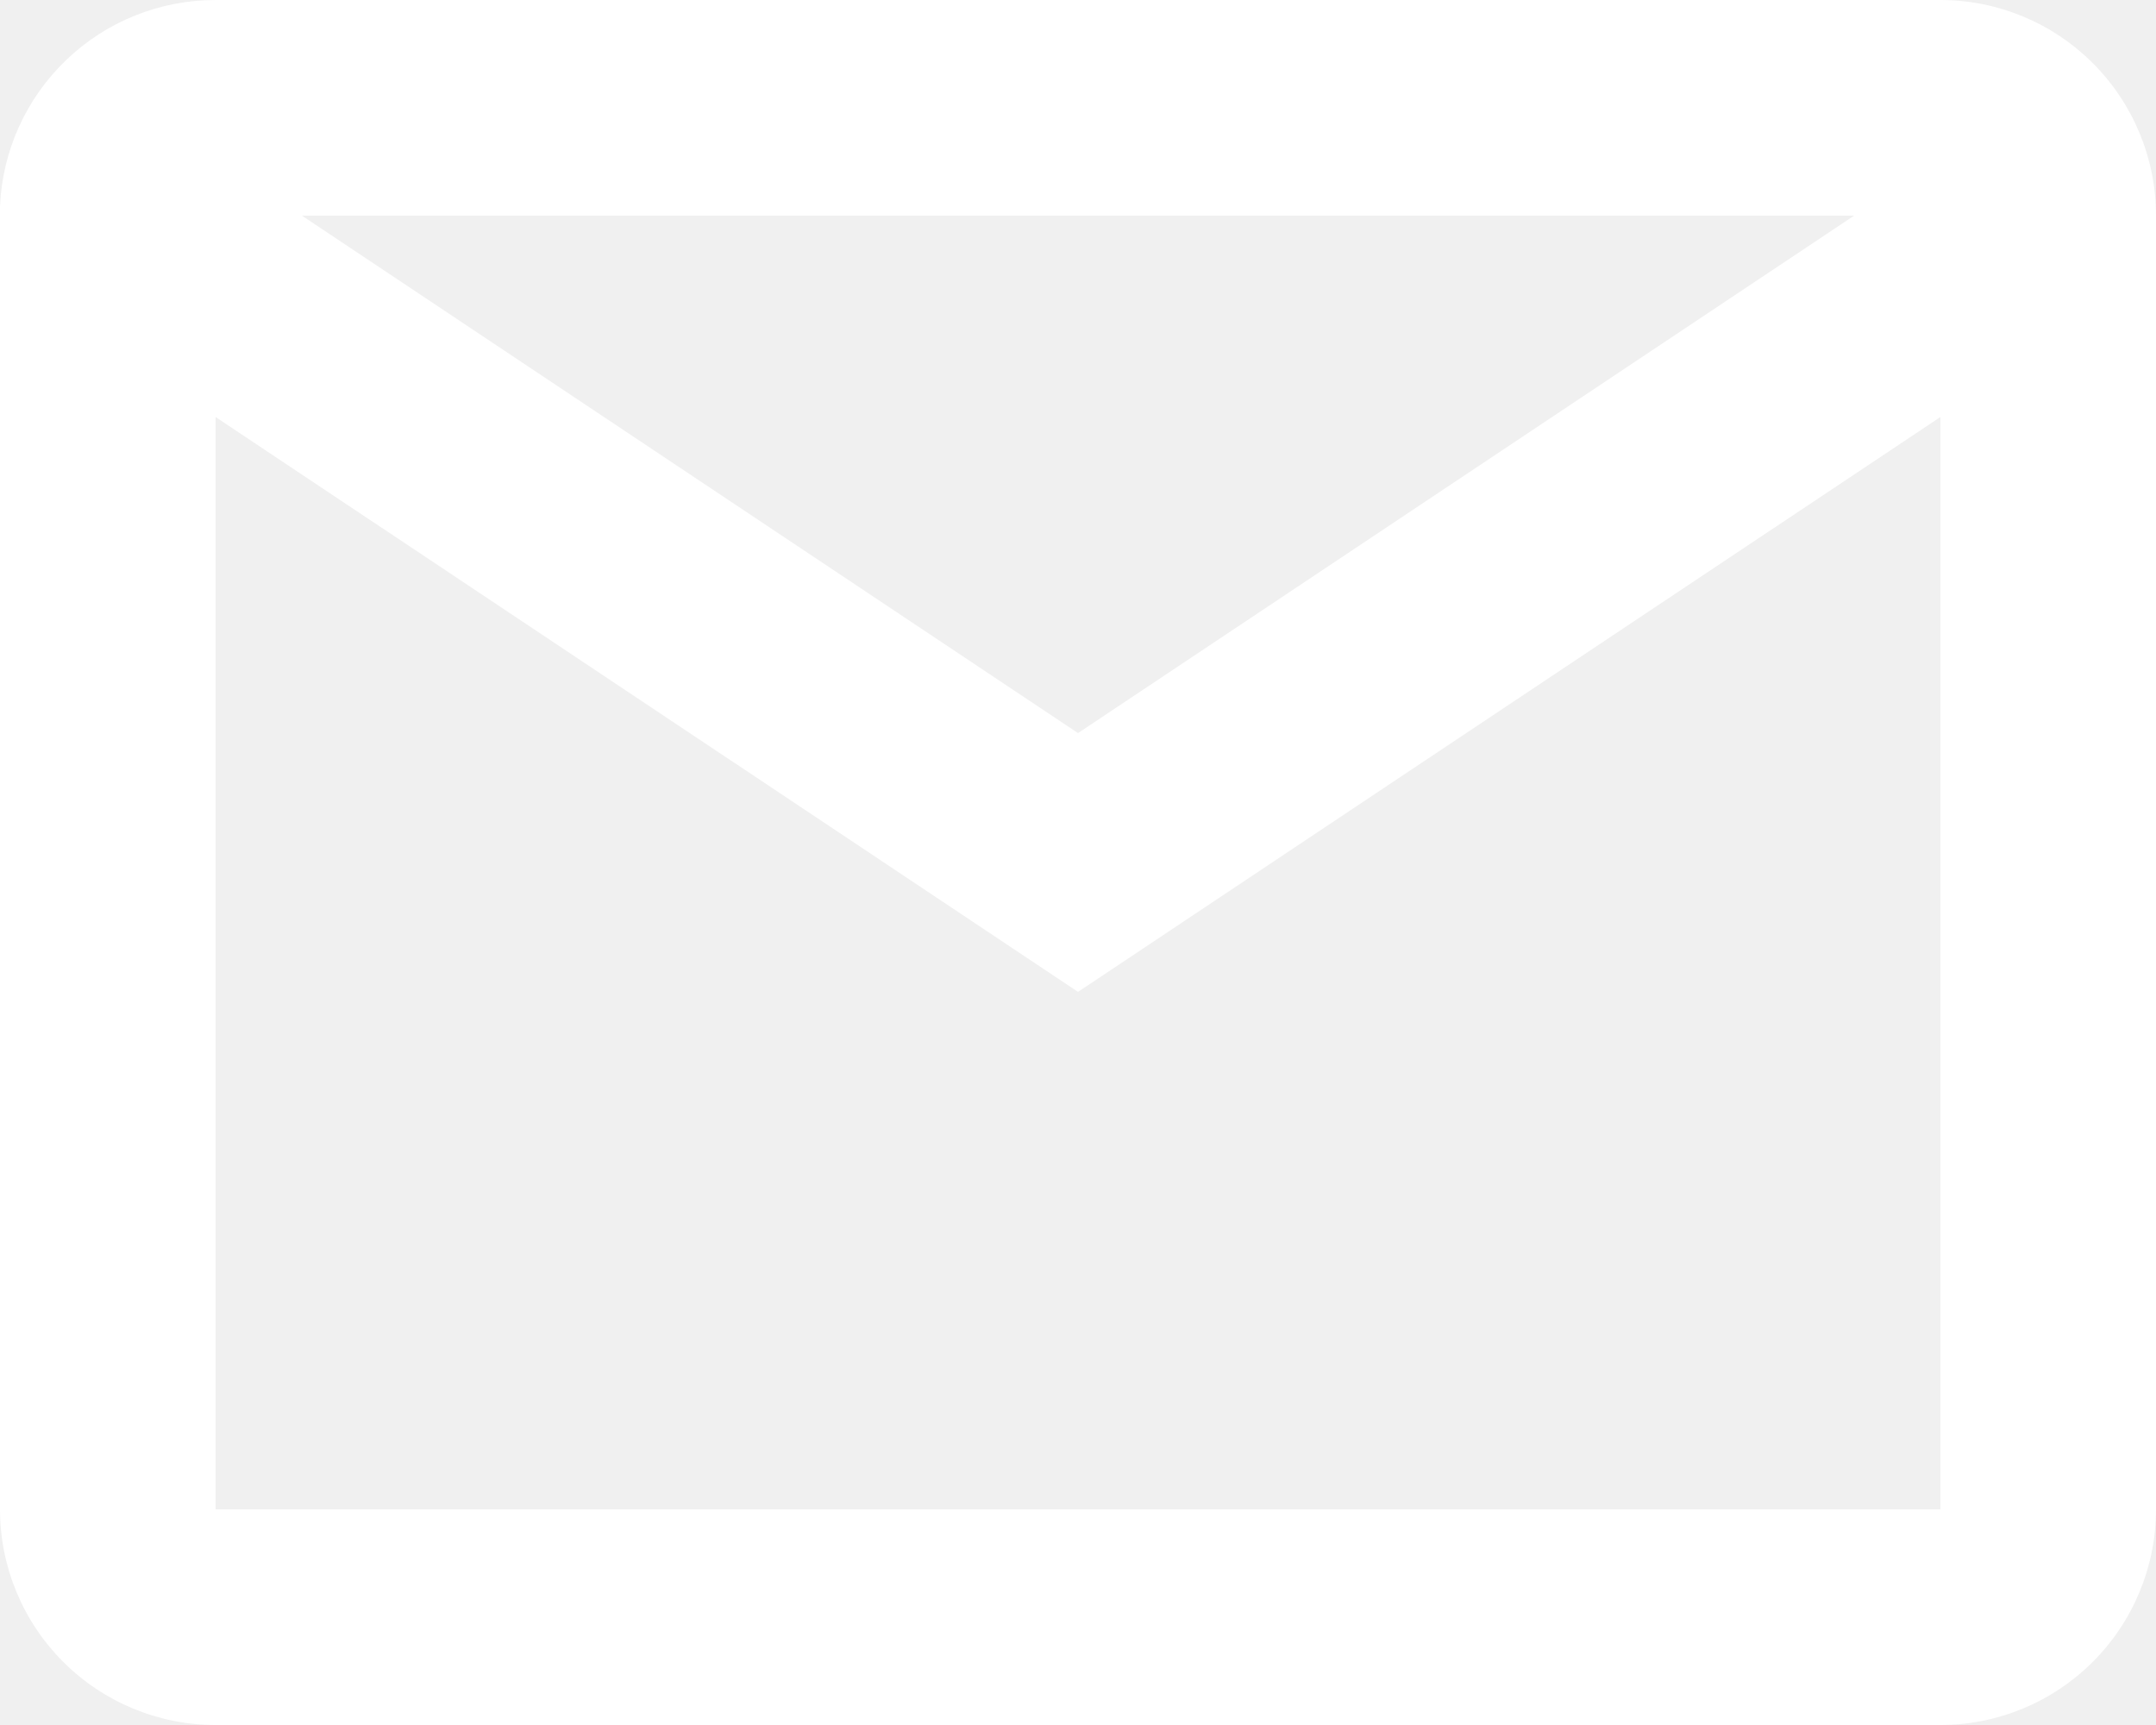
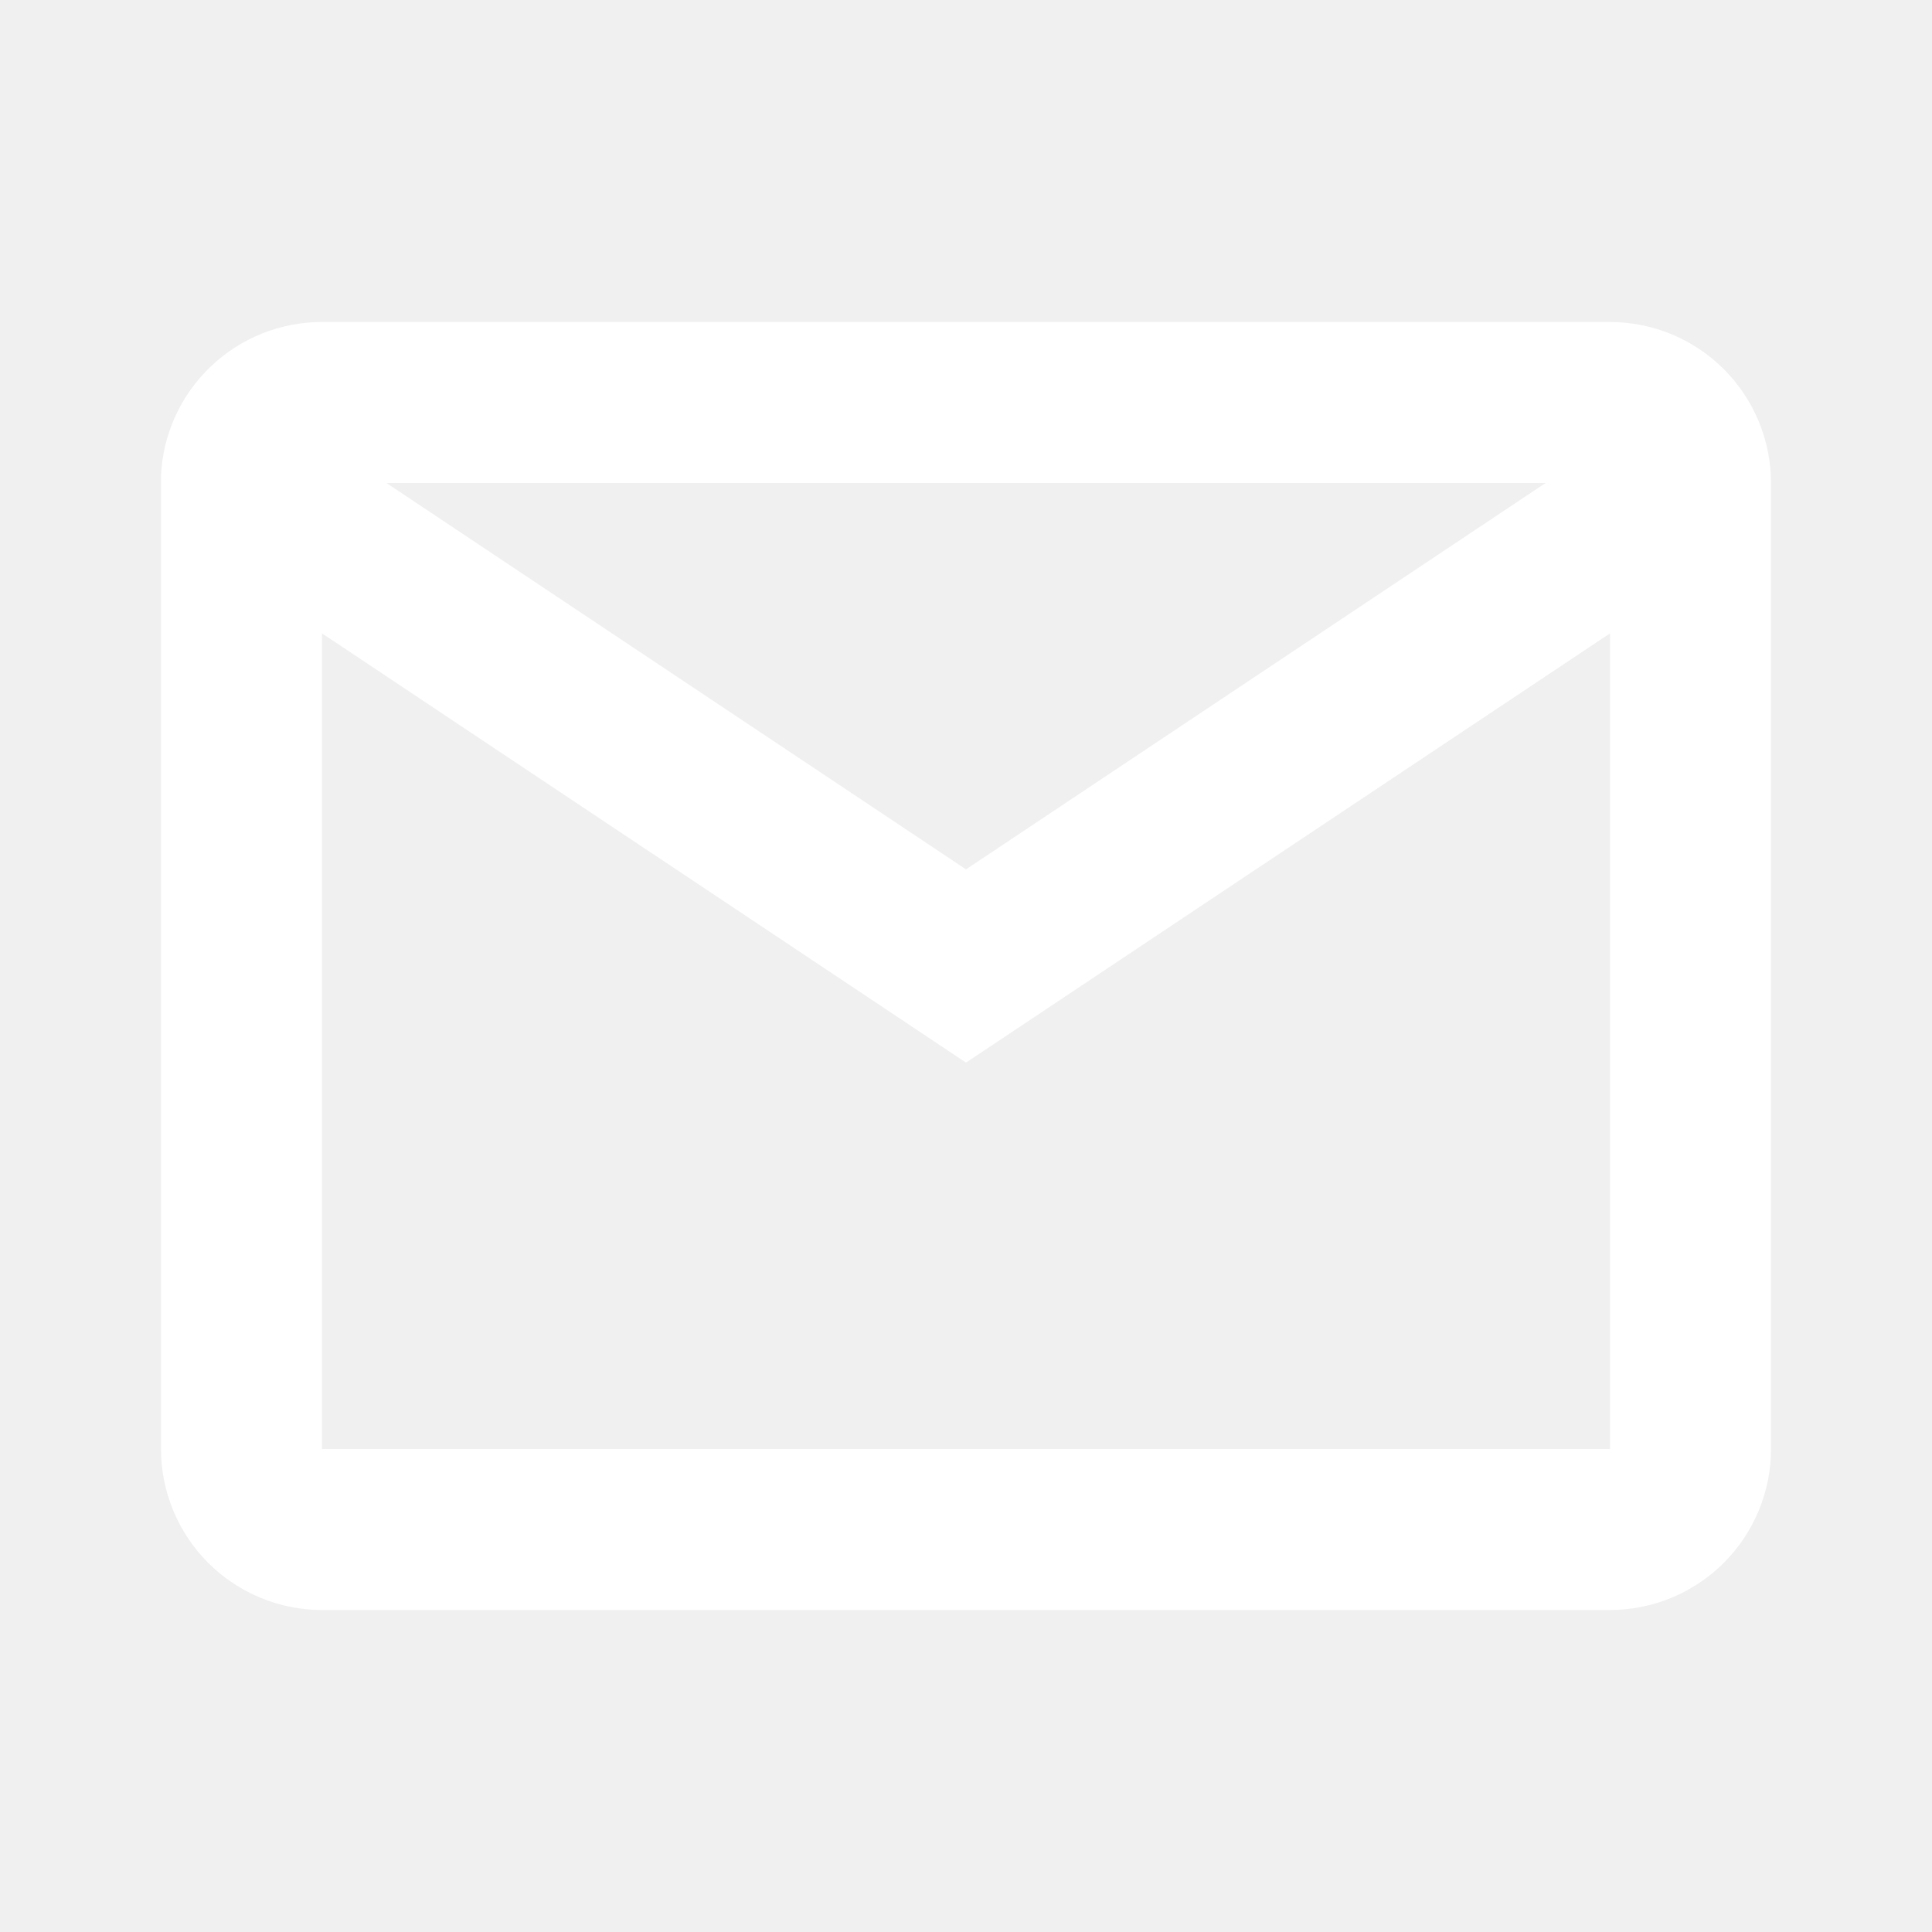
- <svg xmlns="http://www.w3.org/2000/svg" width="20" height="16" viewBox="0 0 20 16" fill="none">
-   <path d="M18 16H2C1.47 16 0.961 15.789 0.586 15.414C0.211 15.039 0 14.53 0 14V1.913C0.022 1.398 0.243 0.911 0.616 0.555C0.988 0.198 1.484 -0 2 8.9712e-07H18C18.53 8.9712e-07 19.039 0.211 19.414 0.586C19.789 0.961 20 1.47 20 2V14C20 14.53 19.789 15.039 19.414 15.414C19.039 15.789 18.53 16 18 16ZM2 3.868V14H18V3.868L10 9.2L2 3.868ZM2.8 2L10 6.8L17.2 2H2.8Z" fill="white" />
+ <svg xmlns="http://www.w3.org/2000/svg" width="24" height="24" viewBox="0 0 24 24" fill="none">
+   <path d="M20 20H4C3.47 20 2.961 19.789 2.586 19.414C2.211 19.039 2 18.53 2 18V5.913C2.022 5.398 2.243 4.911 2.616 4.555C2.988 4.198 3.484 4 4 4H20C20.53 4 21.039 4.211 21.414 4.586C21.789 4.961 22 5.47 22 6V18C22 18.53 21.789 19.039 21.414 19.414C21.039 19.789 20.53 20 20 20ZM4 7.868V18H20V7.868L12 13.2L4 7.868ZM4.8 6L12 10.8L19.2 6H4.8Z" fill="white" />
</svg>
